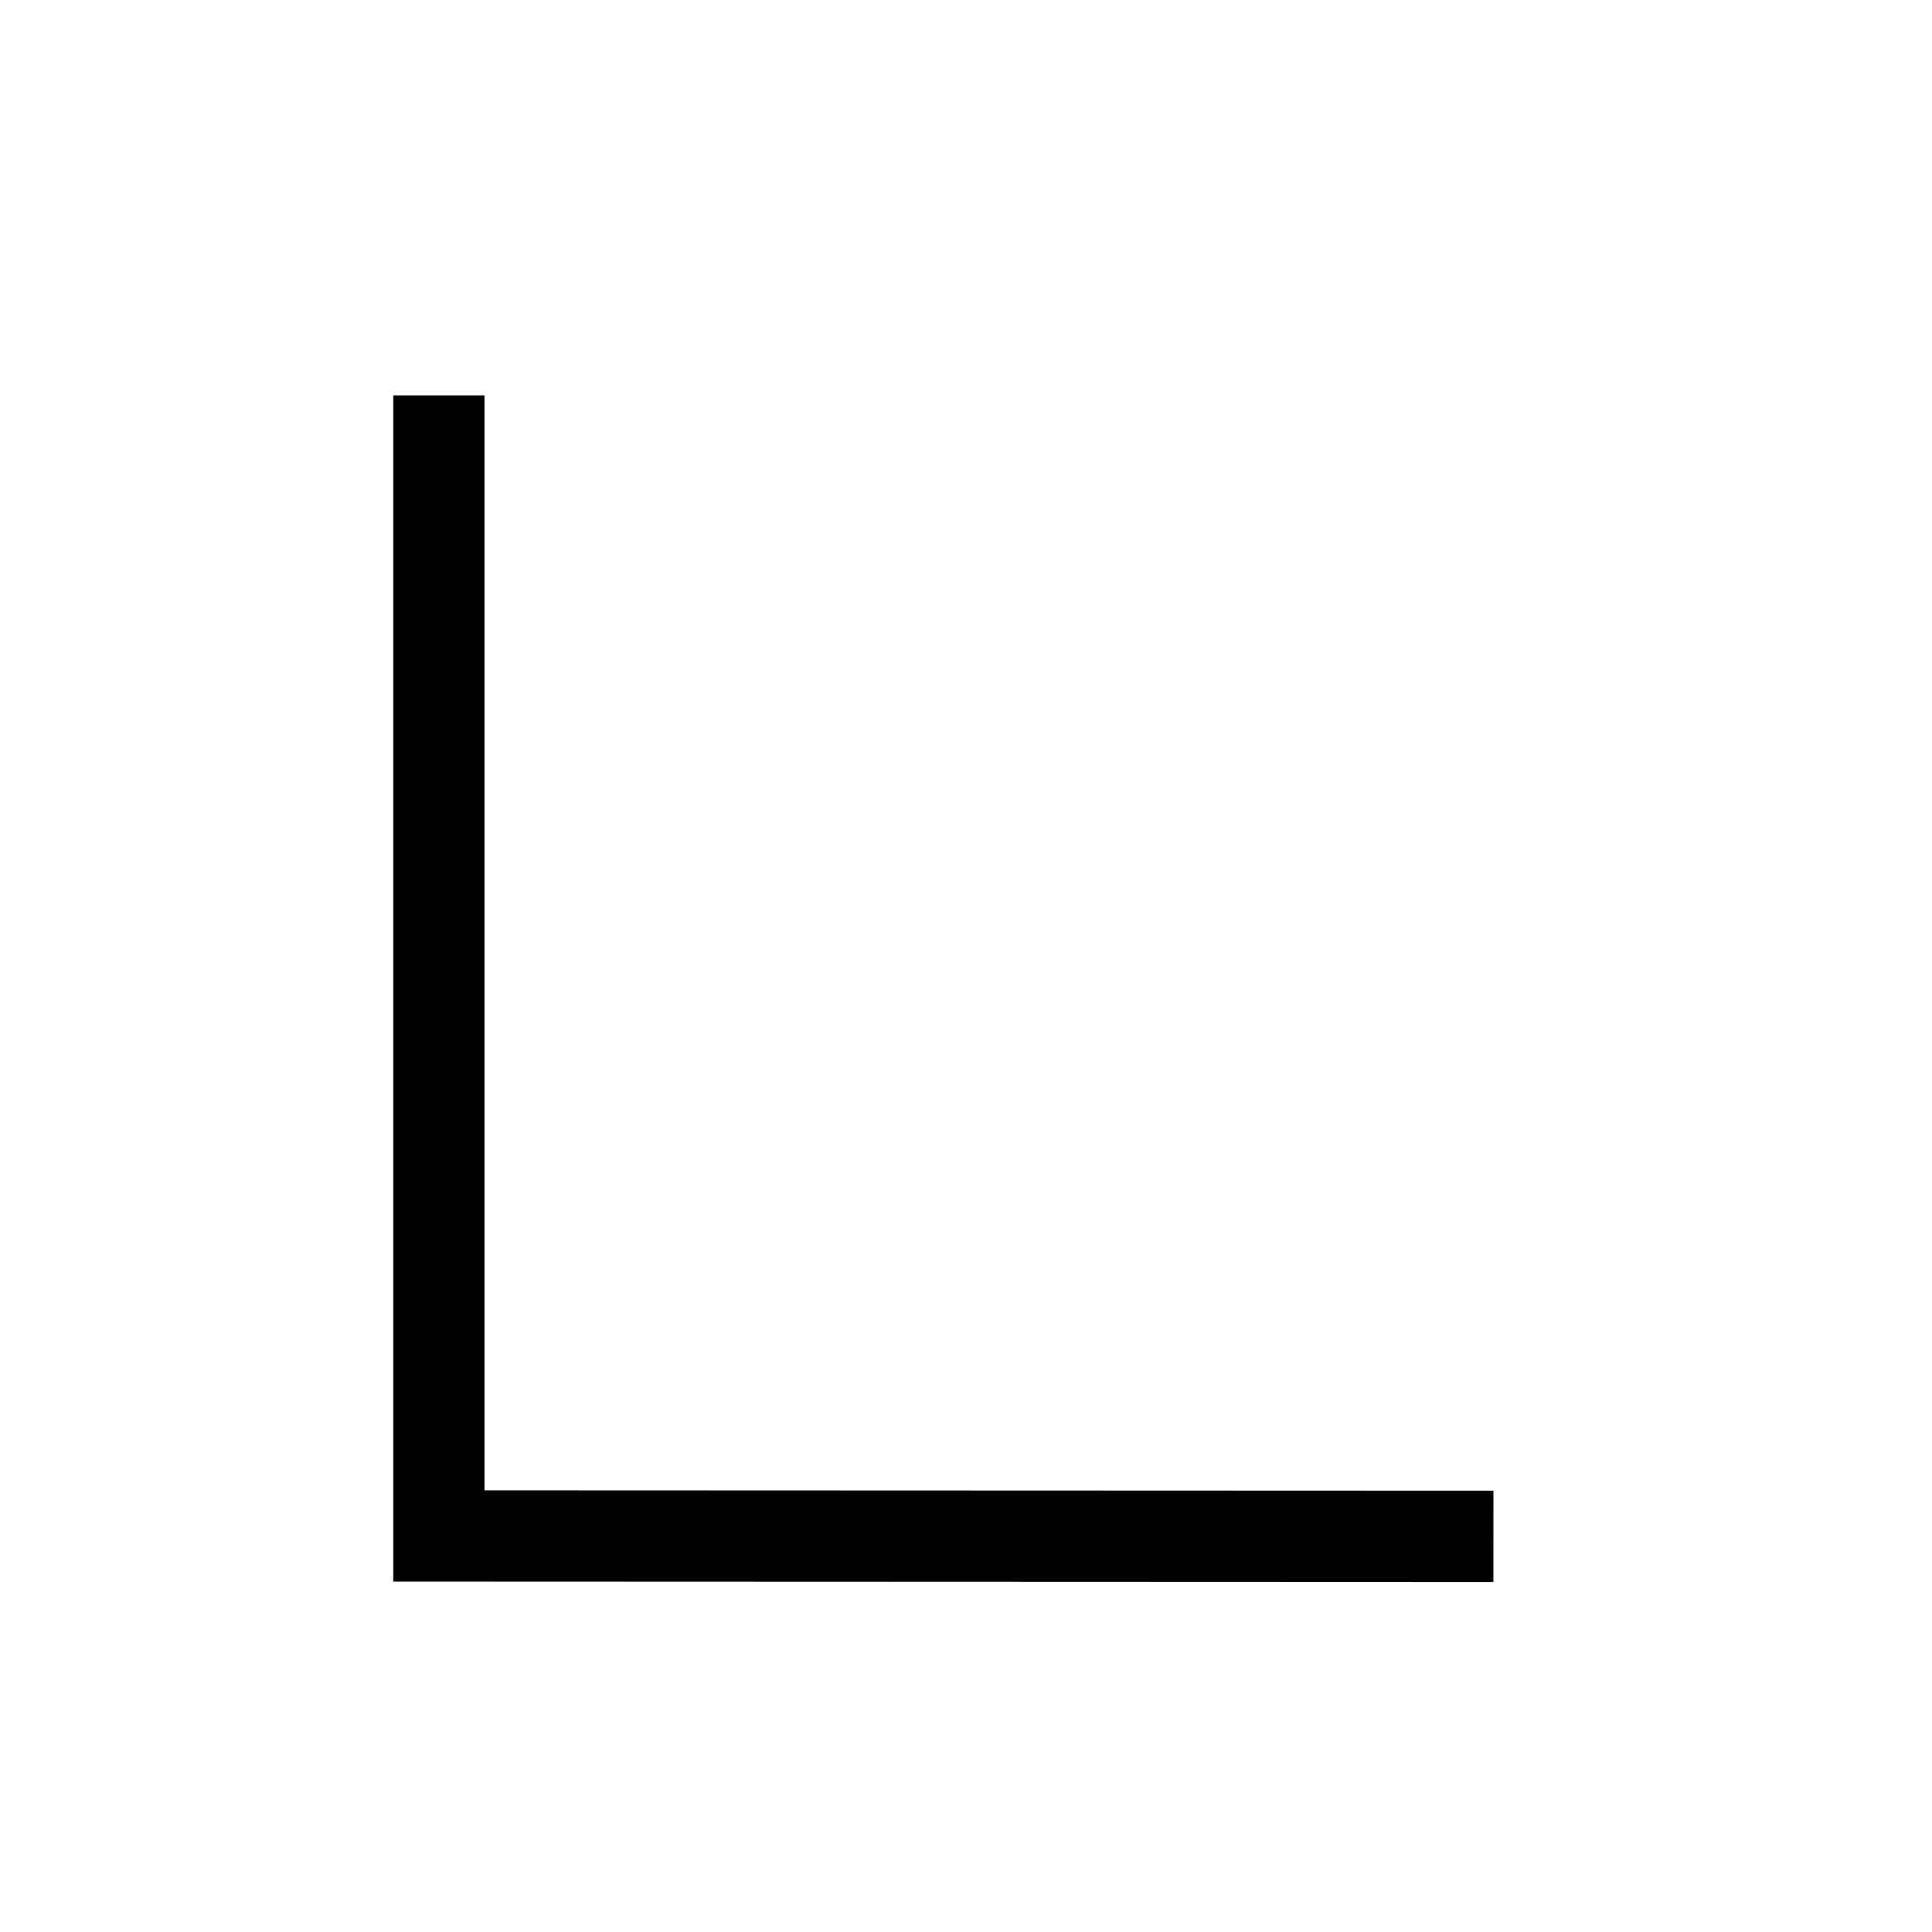
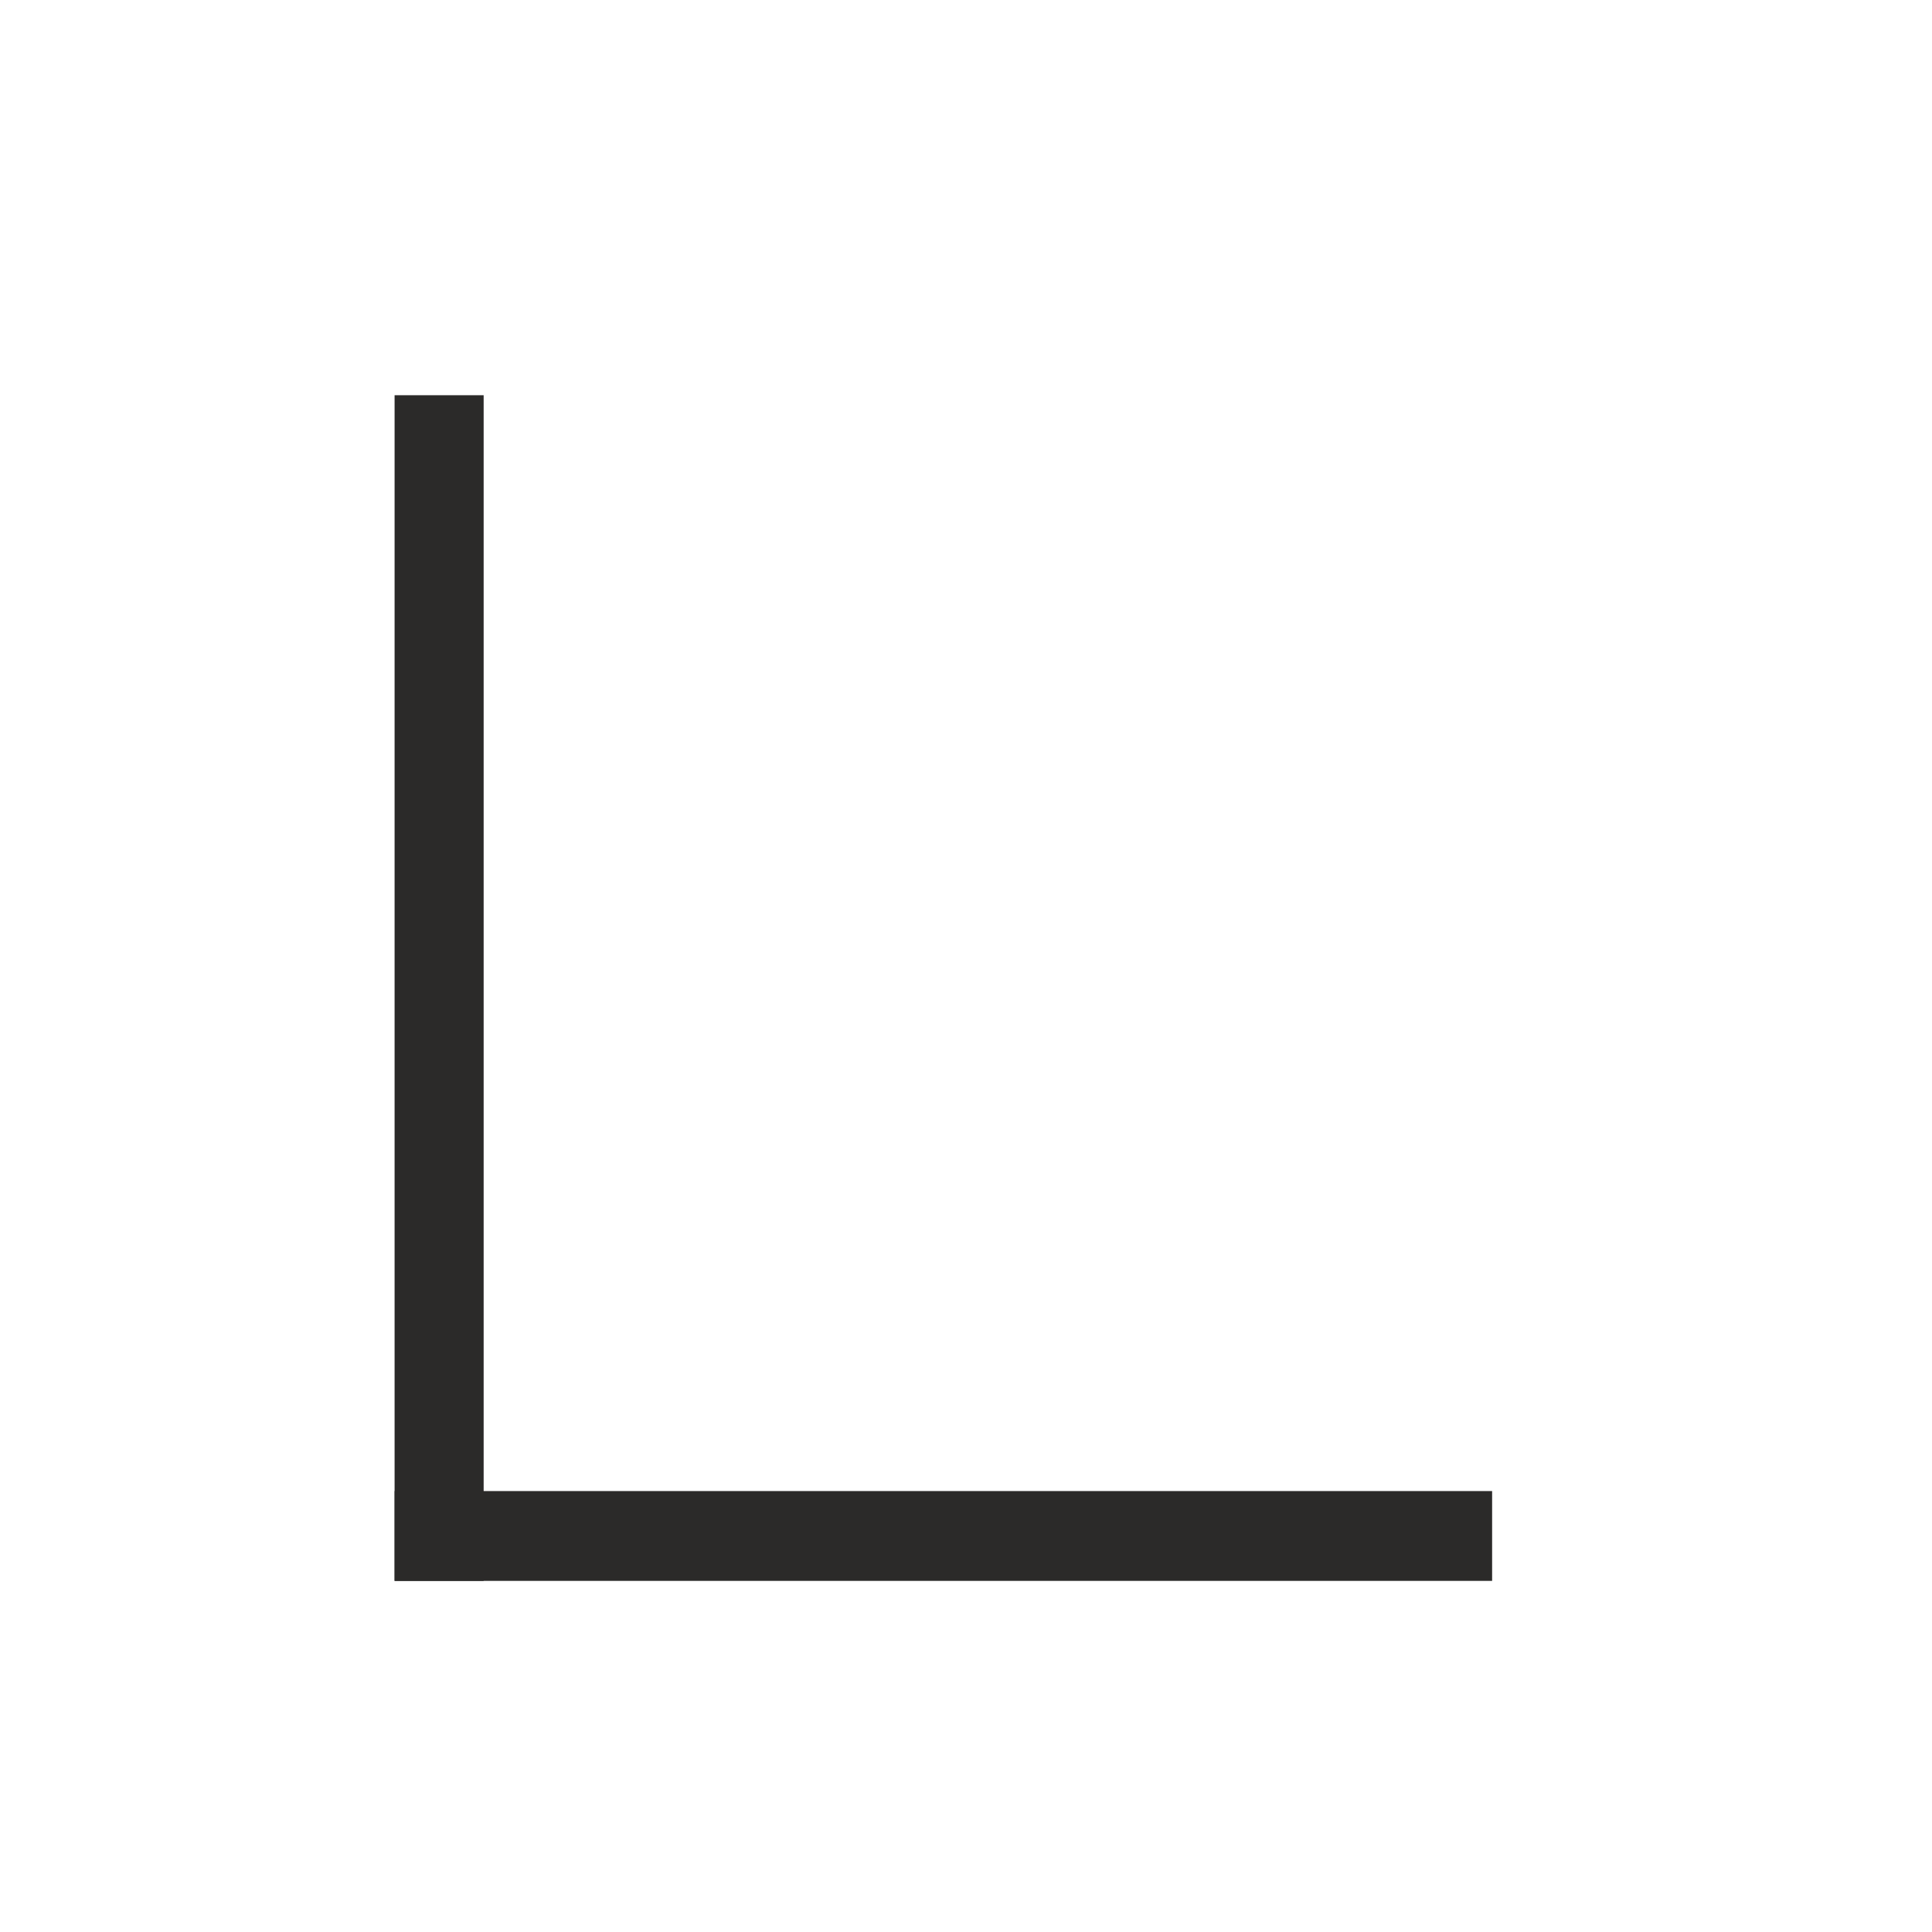
<svg xmlns="http://www.w3.org/2000/svg" xml:space="preserve" width="8.467mm" height="8.467mm" version="1.1" style="shape-rendering:geometricPrecision; text-rendering:geometricPrecision; image-rendering:optimizeQuality; fill-rule:evenodd; clip-rule:evenodd" viewBox="0 0 846.66 846.66">
  <defs>
    <style type="text/css">
   
-     .str0 {stroke:black;stroke-width:40;stroke-miterlimit:22.926}
-     .fil0 {fill:none}
+     .fil0 {fill:#2B2A29}
   
  </style>
  </defs>
-   <g id="Warstwa_x0020_1">
-     <polyline class="fil0 str0" points="192.34,173.27 192.34,673.09 654.46,673.27 " />
+   <g id="Layer_x0020_1">
+     <rect class="fil0" x="172.92" y="173.2" width="39.03" height="519.59" />
+     <rect class="fil0" x="172.93" y="653.43" width="480.96" height="39.36" />
  </g>
</svg>
